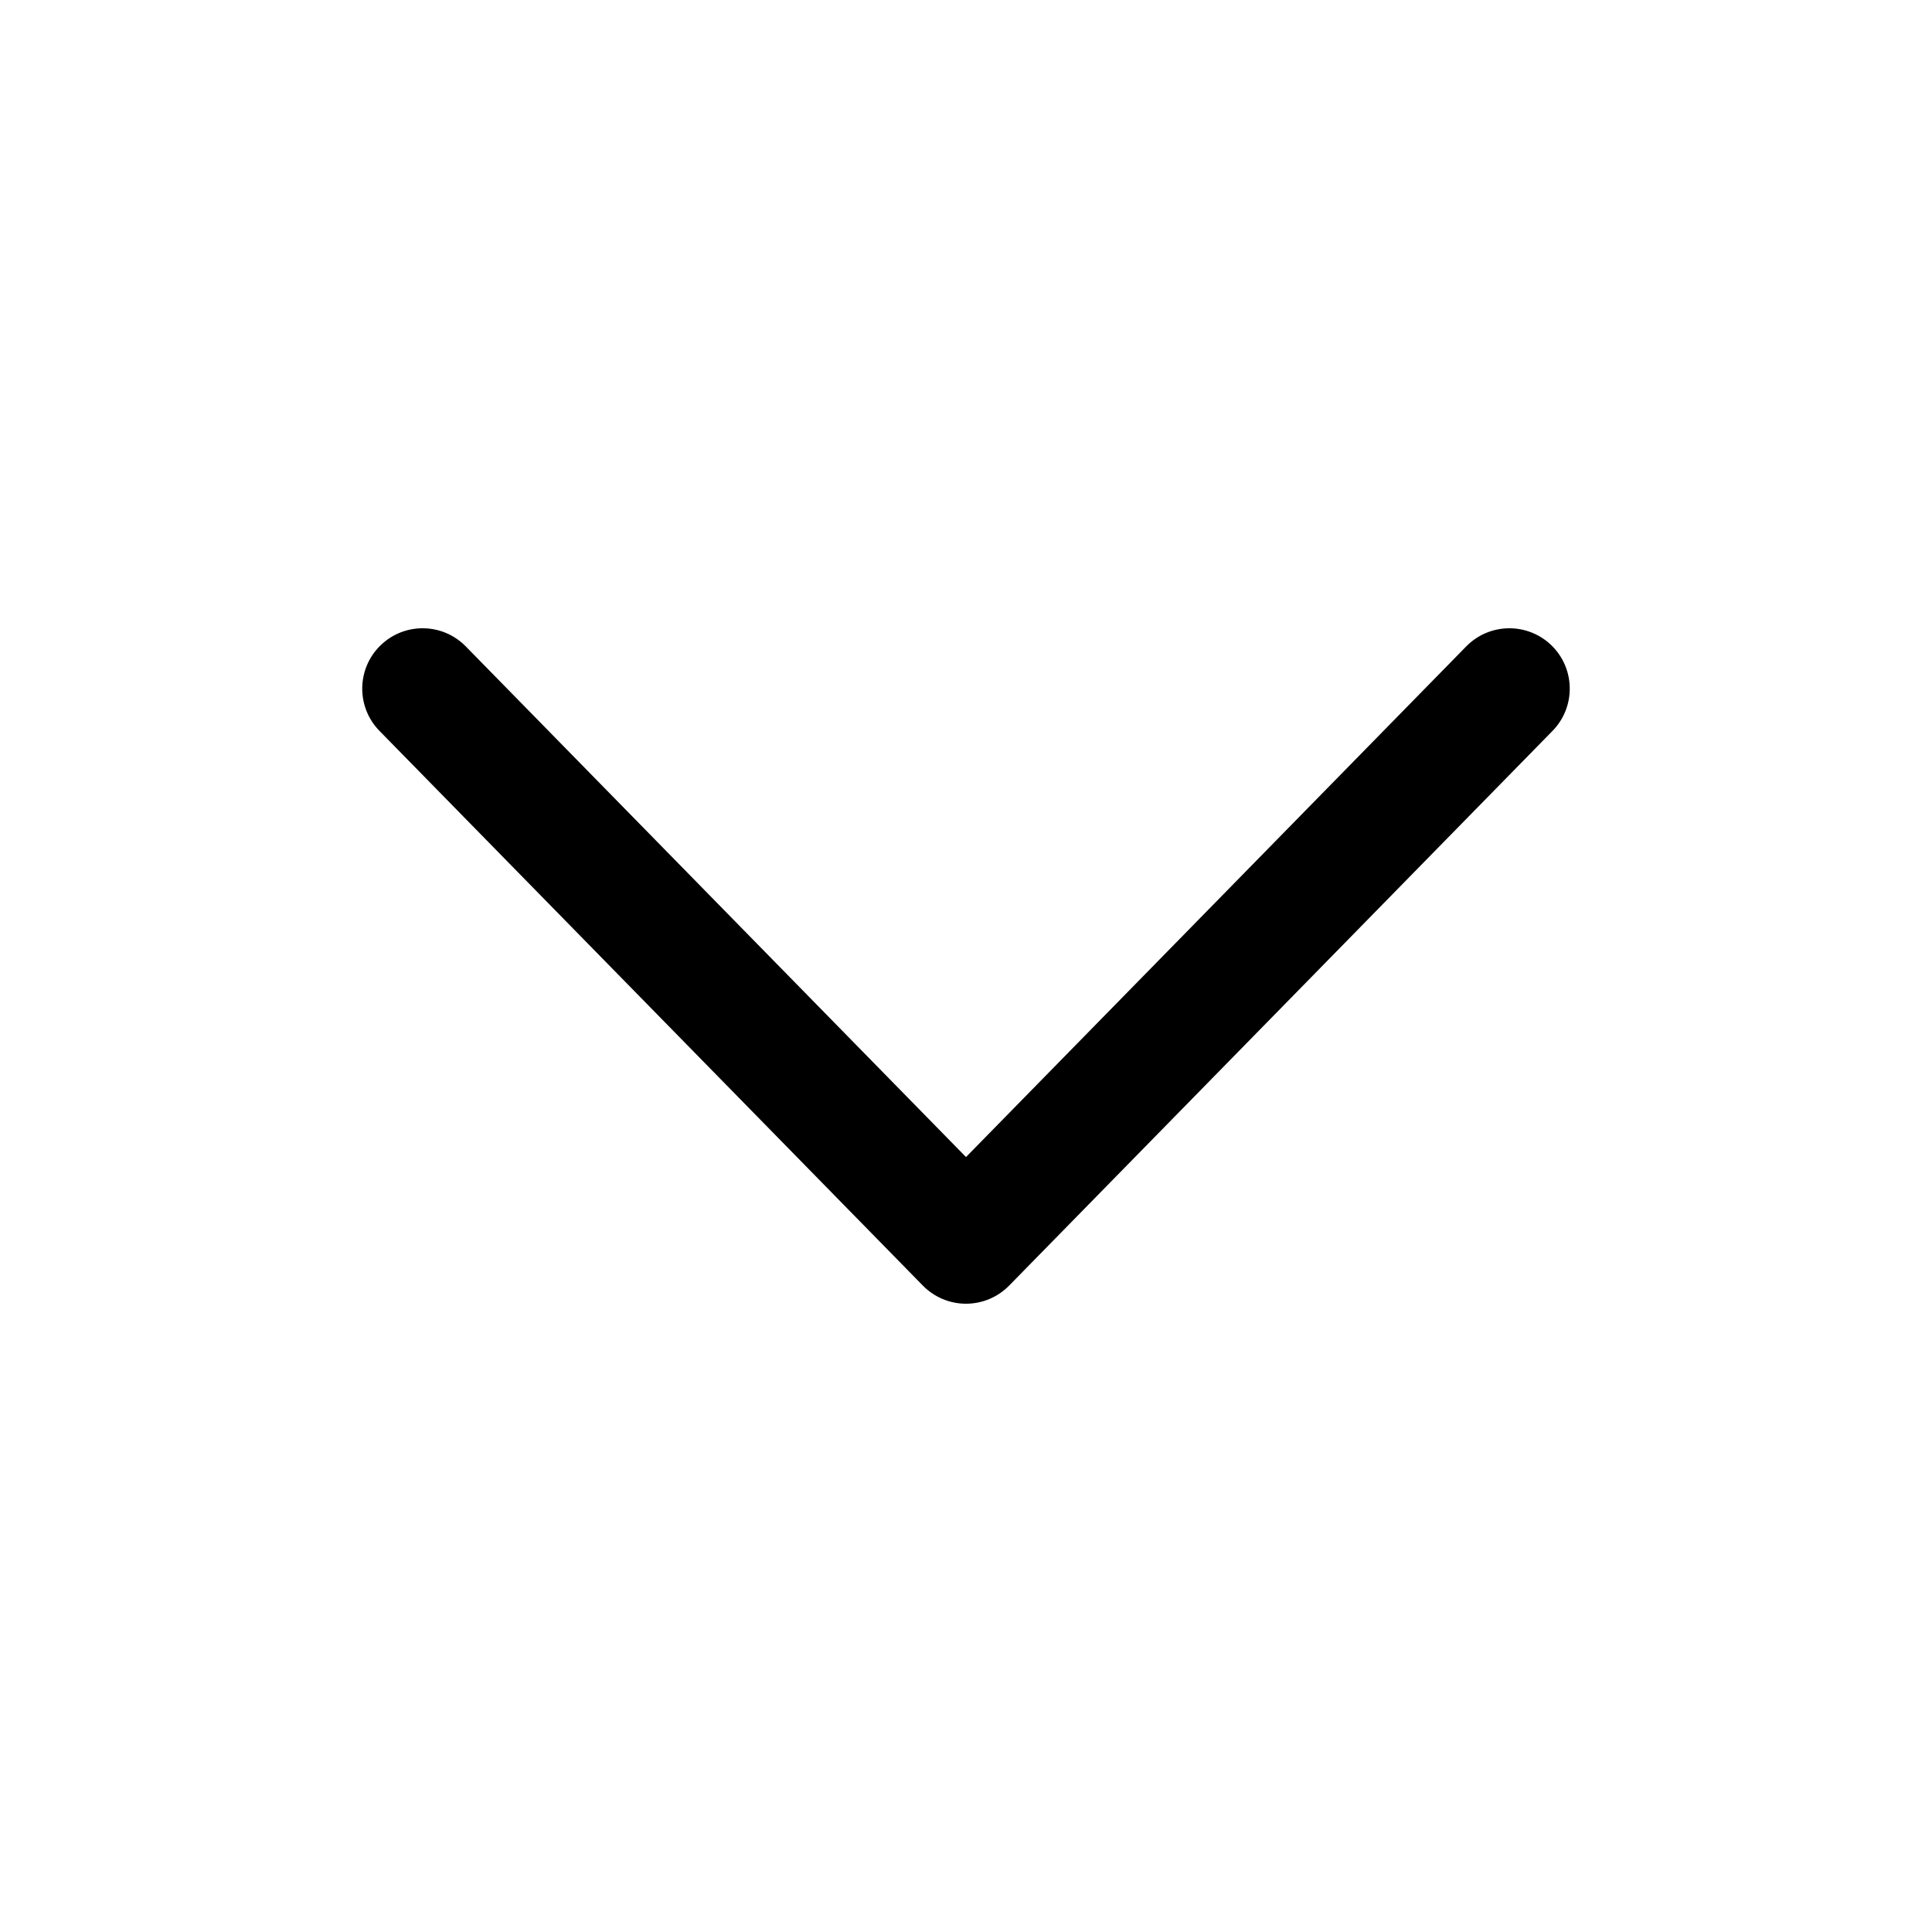
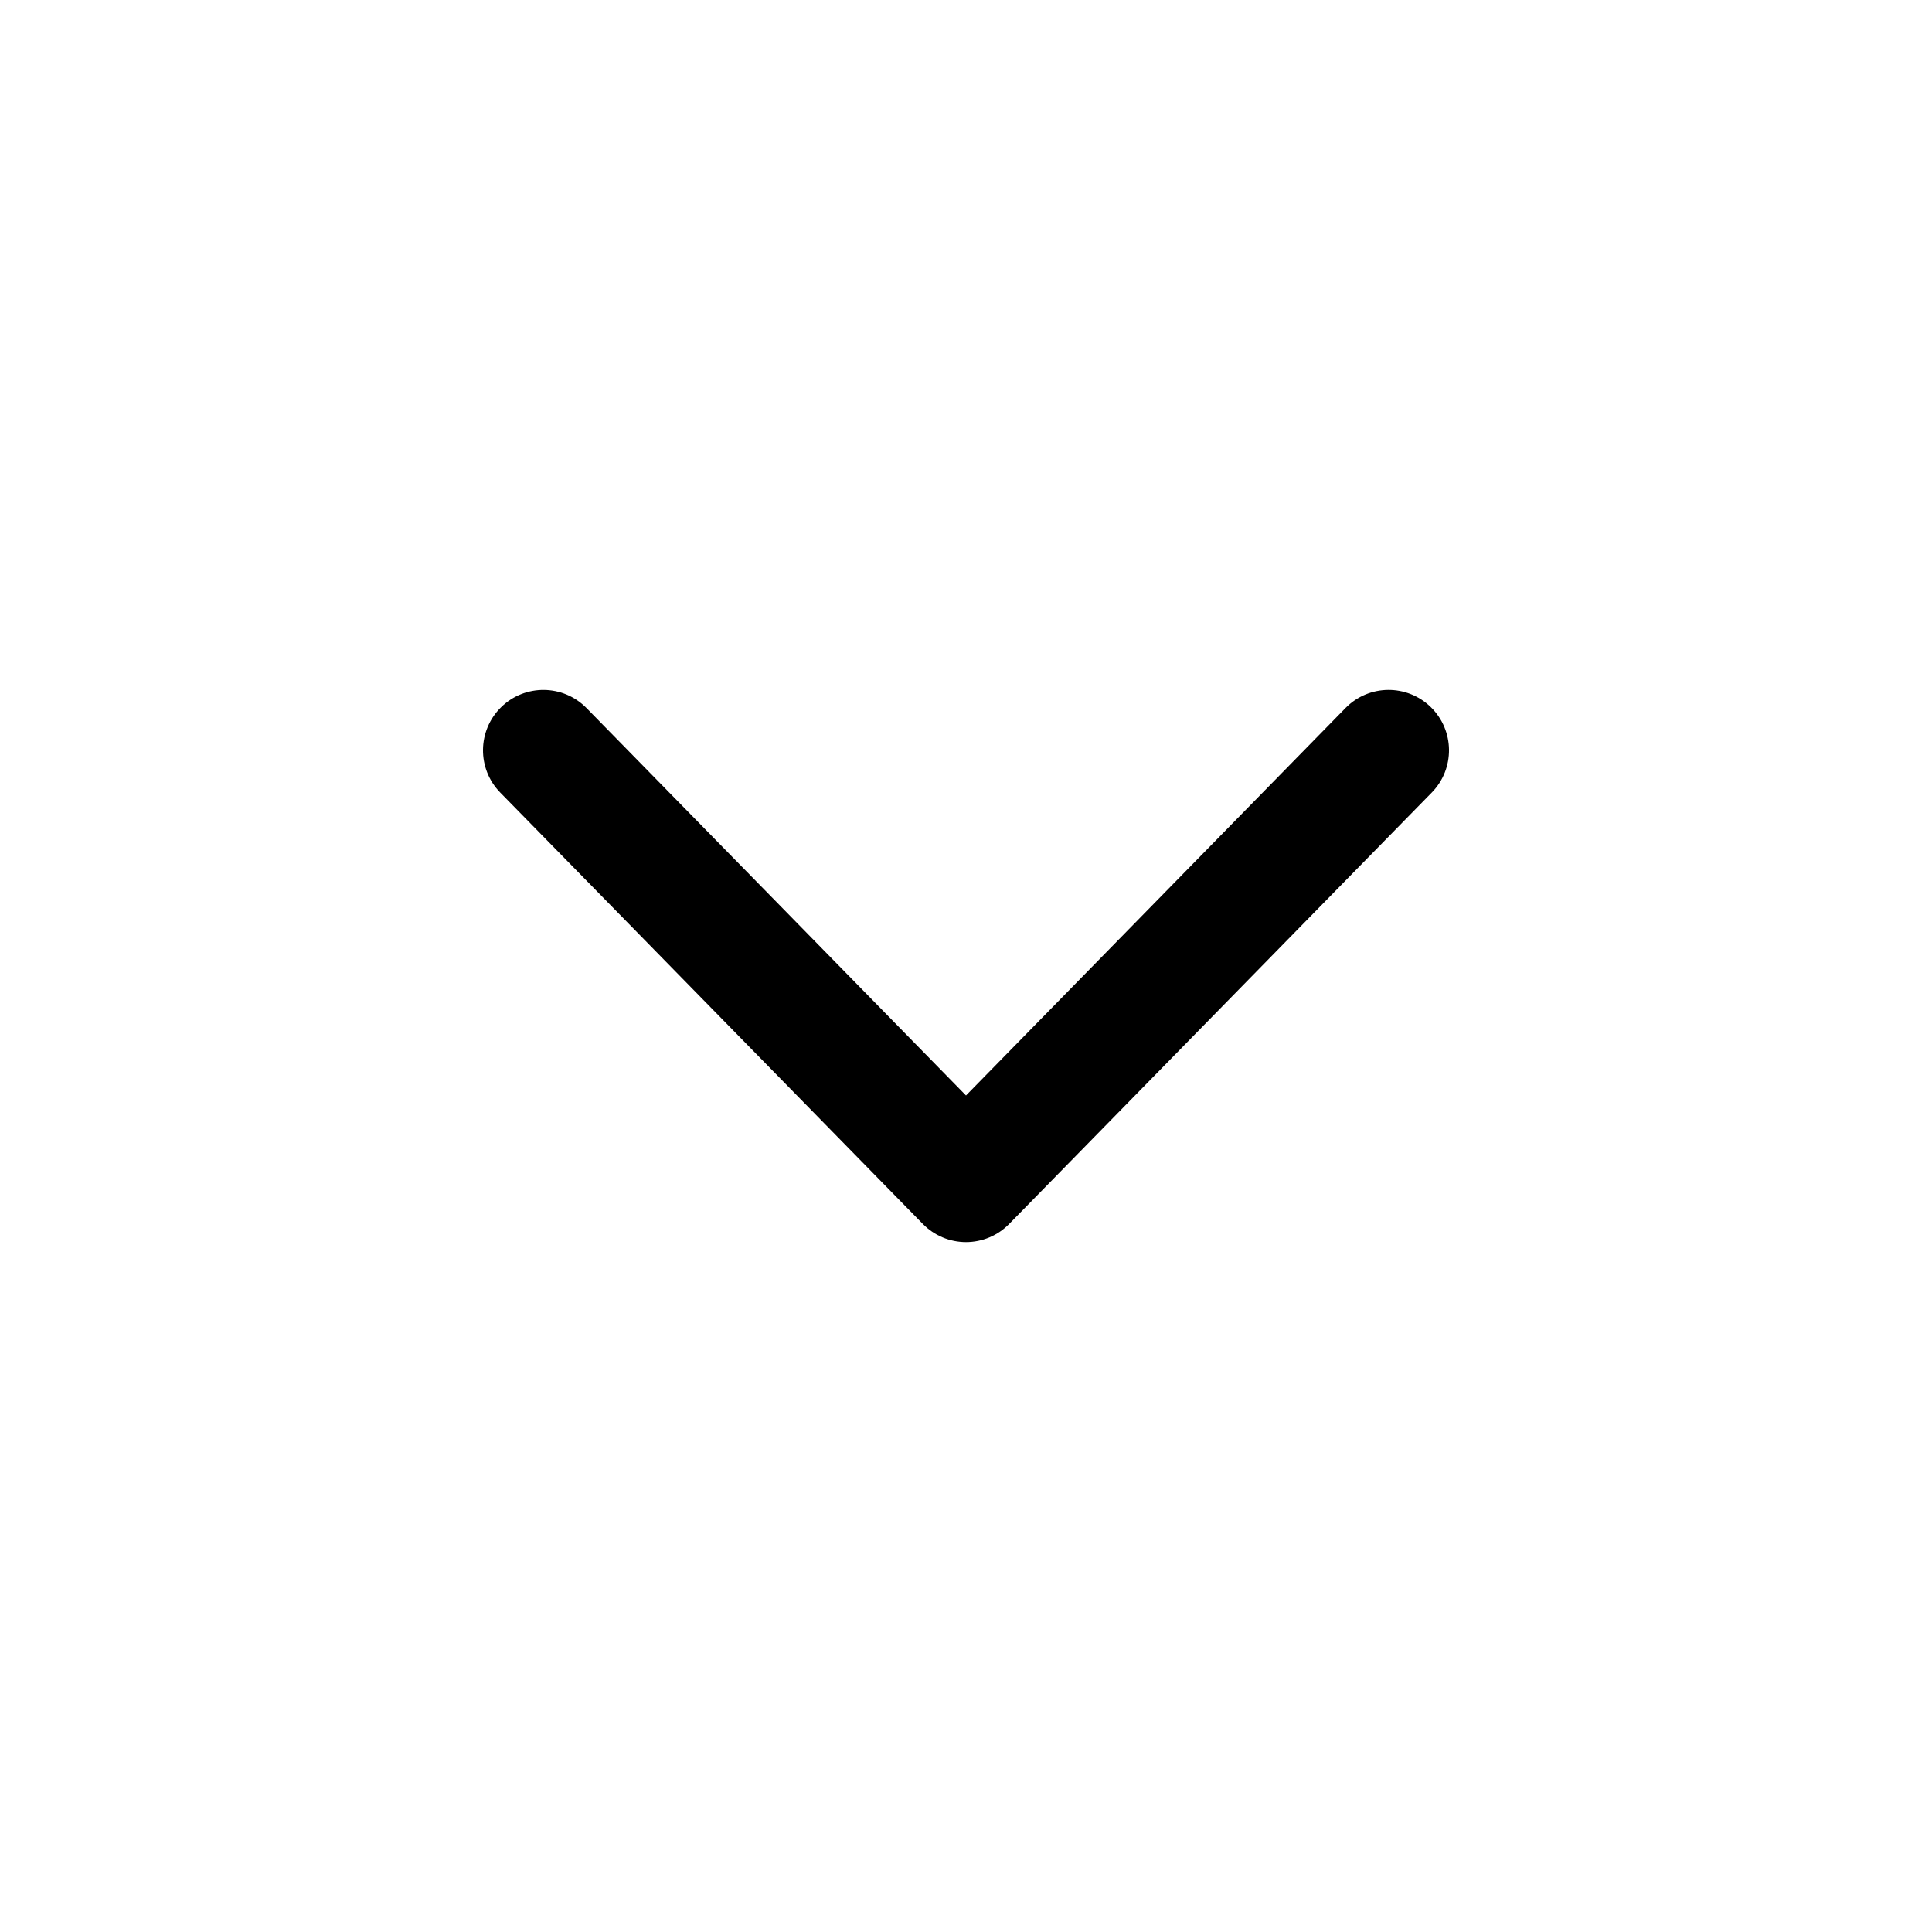
<svg xmlns="http://www.w3.org/2000/svg" id="Icon" viewBox="0 0 512 512">
-   <path d="M244.57,340.7c3.01,3.07,7.13,4.8,11.43,4.8s8.42-1.73,11.43-4.8l144-147c6.18-6.31,6.08-16.44-.23-22.63-6.31-6.18-16.44-6.08-22.63.23l-132.57,135.33L123.43,171.3c-6.18-6.31-16.31-6.42-22.63-.23-6.31,6.18-6.42,16.31-.23,22.63l144,147Z" />
+   <g id="Arrow_Right-3">
+     <path d="M256,329.17c-4.3,0-8.42-1.73-11.43-4.8l-112-114.33c-6.18-6.31-6.08-16.44.23-22.63,6.31-6.18,16.44-6.08,22.63.23l100.57,102.67,100.57-102.67c6.18-6.31,16.31-6.42,22.63-.23,6.31,6.18,6.42,16.31.23,22.63l-112,114.33c-3.01,3.07-7.13,4.8-11.43,4.8Z" />
+   </g>
</svg>
